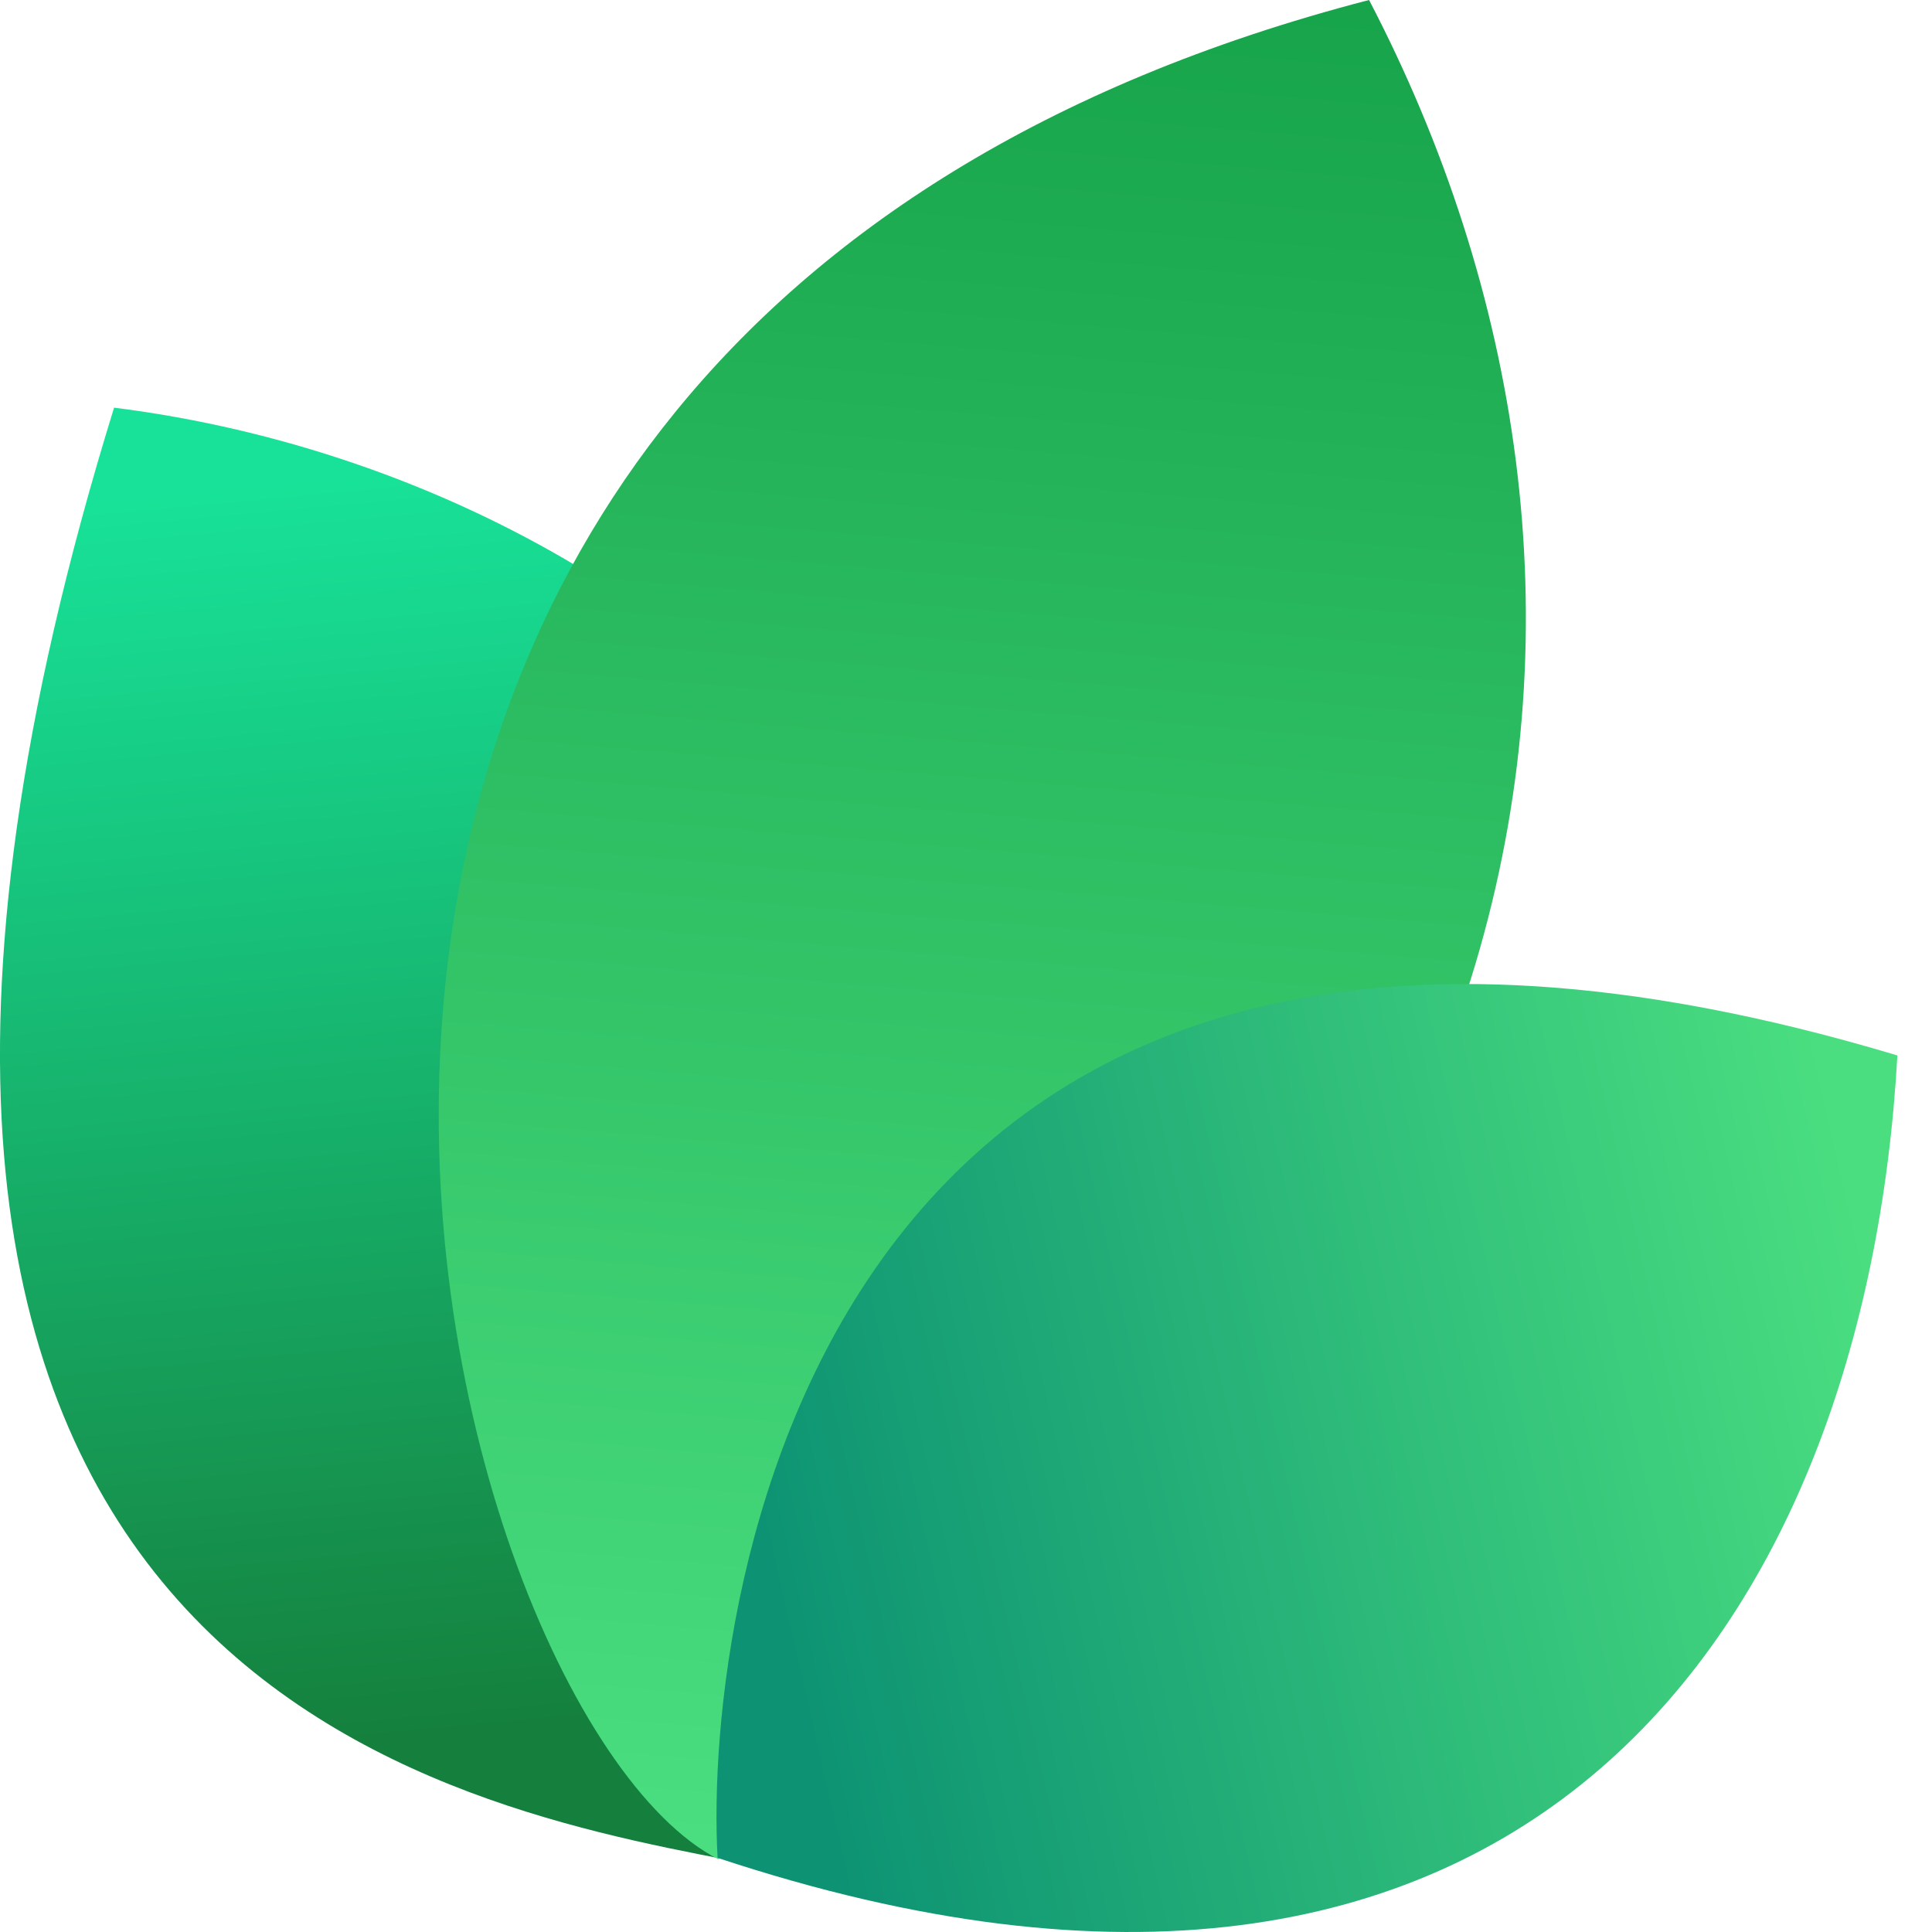
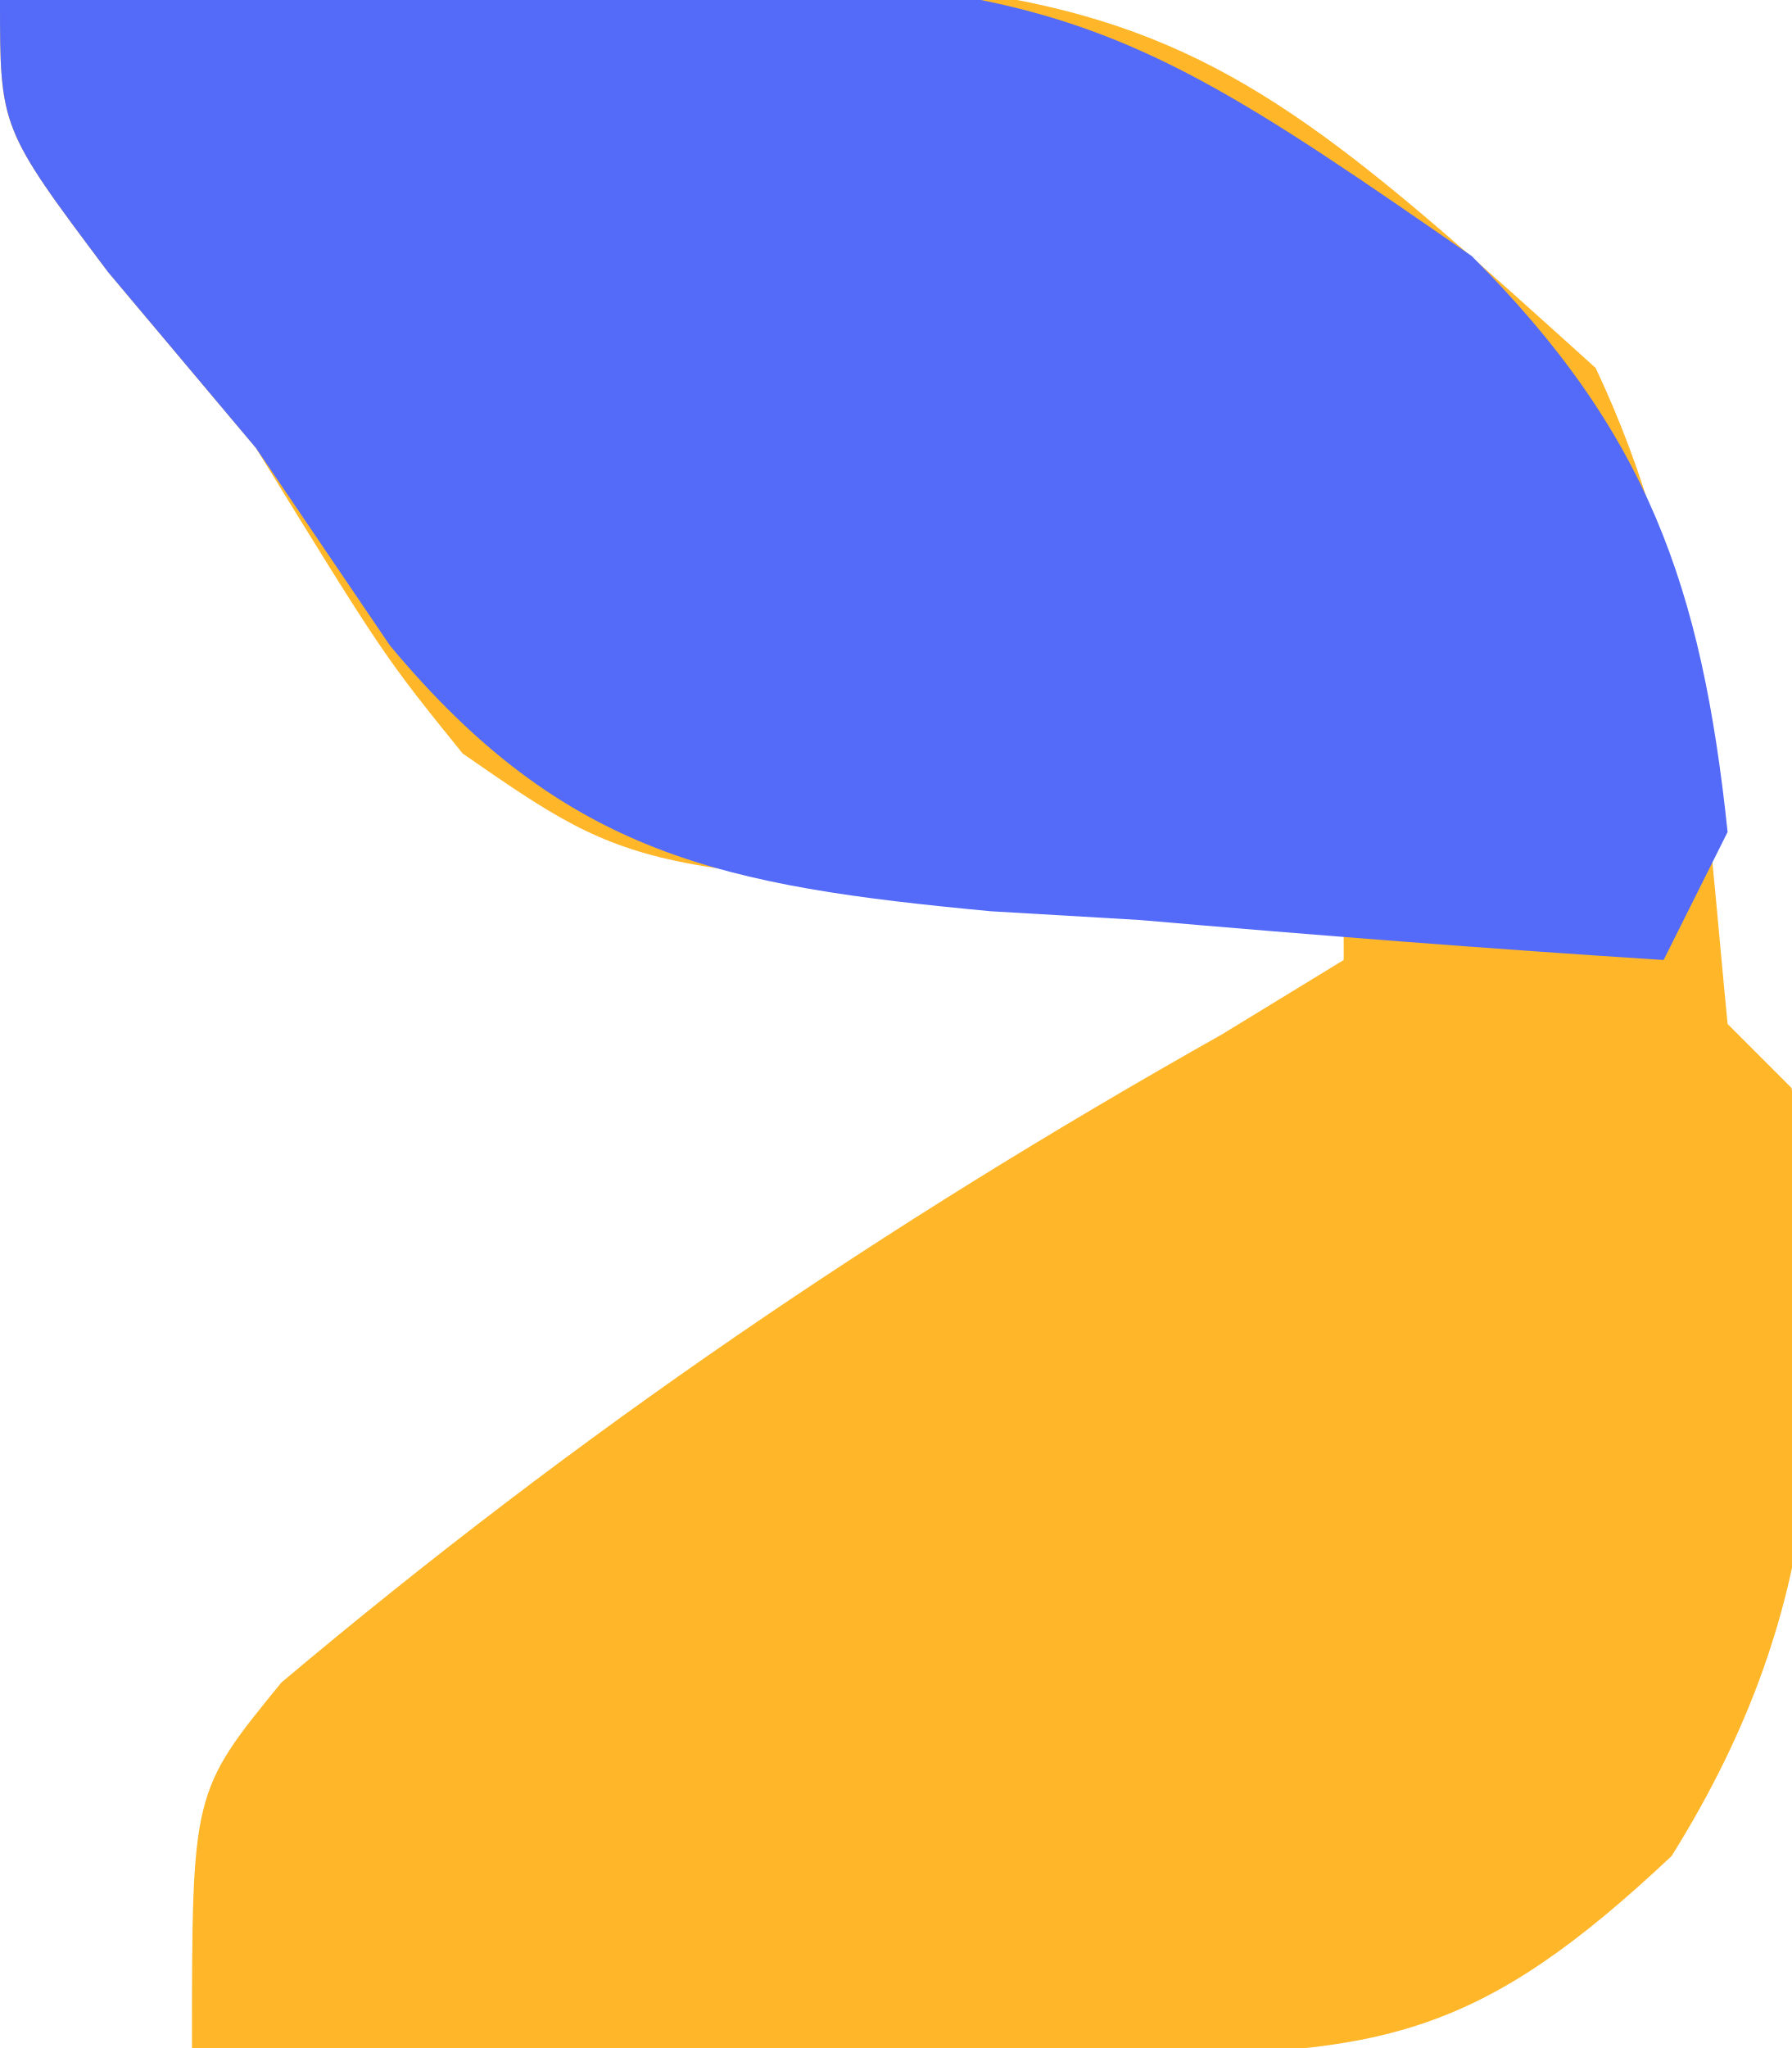
- <svg xmlns="http://www.w3.org/2000/svg" width="24" height="24" viewBox="0 0 24 24" fill="none">
-   <path d="M9.061 23.108C5.268 22.377 -3.391 20.627 1.417 5.064C9.634 6.099 16.973 14.064 9.061 23.108Z" fill="url(#paint0_linear_17557_2021)" />
-   <path d="M8.919 23.094C5.276 21.222 0.784 4.209 17.007 0C20.757 7.193 19.621 16.545 8.919 23.094Z" fill="url(#paint1_linear_17557_2021)" />
-   <path d="M8.914 23.079C8.735 19.882 10.159 9.085 23.57 13.111C23.181 20.123 18.984 26.418 8.914 23.079Z" fill="url(#paint2_linear_17557_2021)" />
-   <defs>
-     <linearGradient id="paint0_linear_17557_2021" x1="3.776" y1="5.916" x2="5.232" y2="21.559" gradientUnits="userSpaceOnUse">
-       <stop stop-color="#18E299" />
-       <stop offset="1" stop-color="#15803D" />
-     </linearGradient>
-     <linearGradient id="paint1_linear_17557_2021" x1="12.171" y1="-0.718" x2="10.19" y2="22.983" gradientUnits="userSpaceOnUse">
-       <stop stop-color="#16A34A" />
-       <stop offset="1" stop-color="#4ADE80" />
-     </linearGradient>
-     <linearGradient id="paint2_linear_17557_2021" x1="23.133" y1="15.353" x2="9.338" y2="18.52" gradientUnits="userSpaceOnUse">
-       <stop stop-color="#4ADE80" />
-       <stop offset="1" stop-color="#0D9373" />
-     </linearGradient>
-   </defs>
+ <svg xmlns="http://www.w3.org/2000/svg" version="1.1" width="28" height="32">
+   <path d="M0 0 C17.655 -0.828 17.655 -0.828 24.938 5.75 C26.518 9.096 26.638 12.323 27 16 C27.33 16.33 27.66 16.66 28 17 C28.582 21.615 28.624 25.001 26.125 29 C23.15 31.8 21.621 32.124 17.648 32.098 C16.798 32.094 15.947 32.091 15.07 32.088 C14.181 32.08 13.291 32.071 12.375 32.062 C11.029 32.056 11.029 32.056 9.656 32.049 C7.437 32.037 5.219 32.021 3 32 C3 28 3 28 4.398 26.289 C9.044 22.378 13.8 19.146 19.094 16.164 C19.723 15.78 20.352 15.396 21 15 C21 14.67 21 14.34 21 14 C20.192 13.997 19.384 13.995 18.551 13.992 C9.984 13.682 9.984 13.682 7.23 11.773 C6 10.25 6 10.25 4 7 C3.237 6.093 2.474 5.185 1.688 4.25 C-0 2 -0 2 0 0 Z " fill="#FFB628" transform="translate(0,0)" />
+   <path d="M0 0 C16.13 -0.756 16.13 -0.756 23 4 C25.743 6.743 26.595 9.154 27 13 C26.67 13.66 26.34 14.32 26 15 C23.265 14.825 20.542 14.612 17.812 14.375 C17.044 14.33 16.275 14.285 15.482 14.238 C11.315 13.845 8.84 13.383 6.094 10.086 C5.403 9.068 4.712 8.049 4 7 C3.237 6.093 2.474 5.185 1.688 4.25 C-0 2 -0 2 0 0 Z " fill="#536BF8" transform="translate(0,0)" />
</svg>
